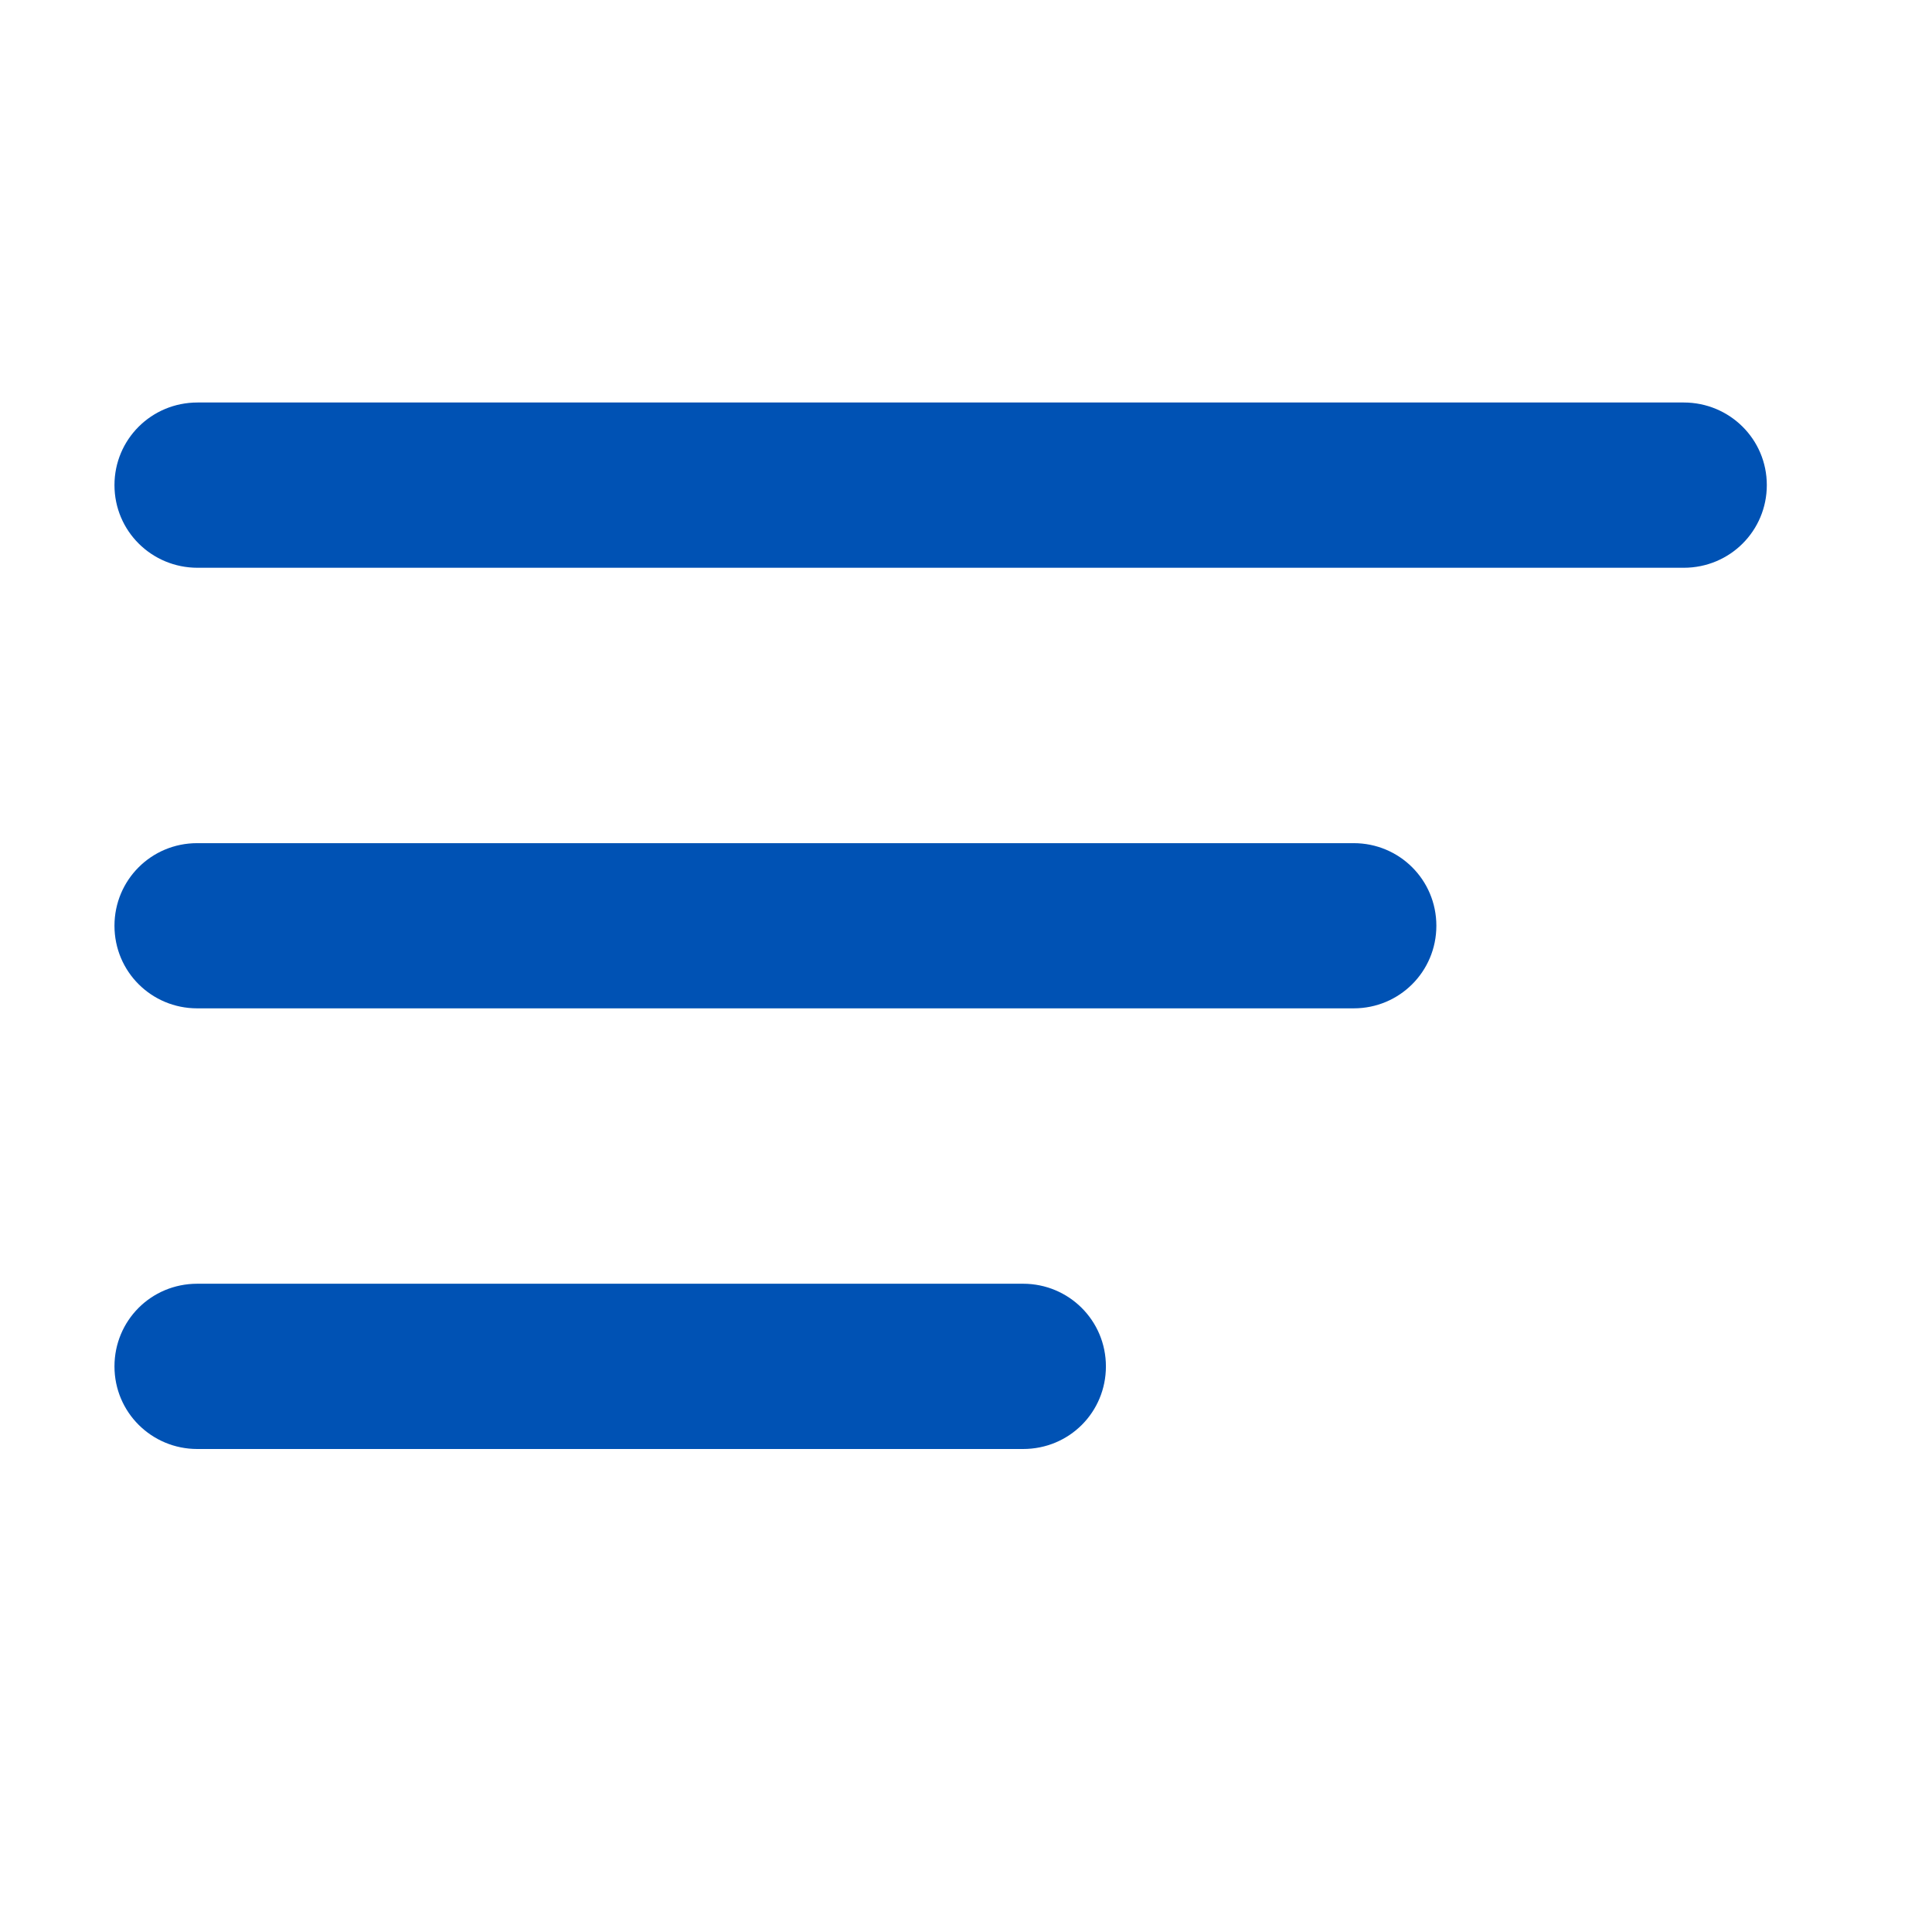
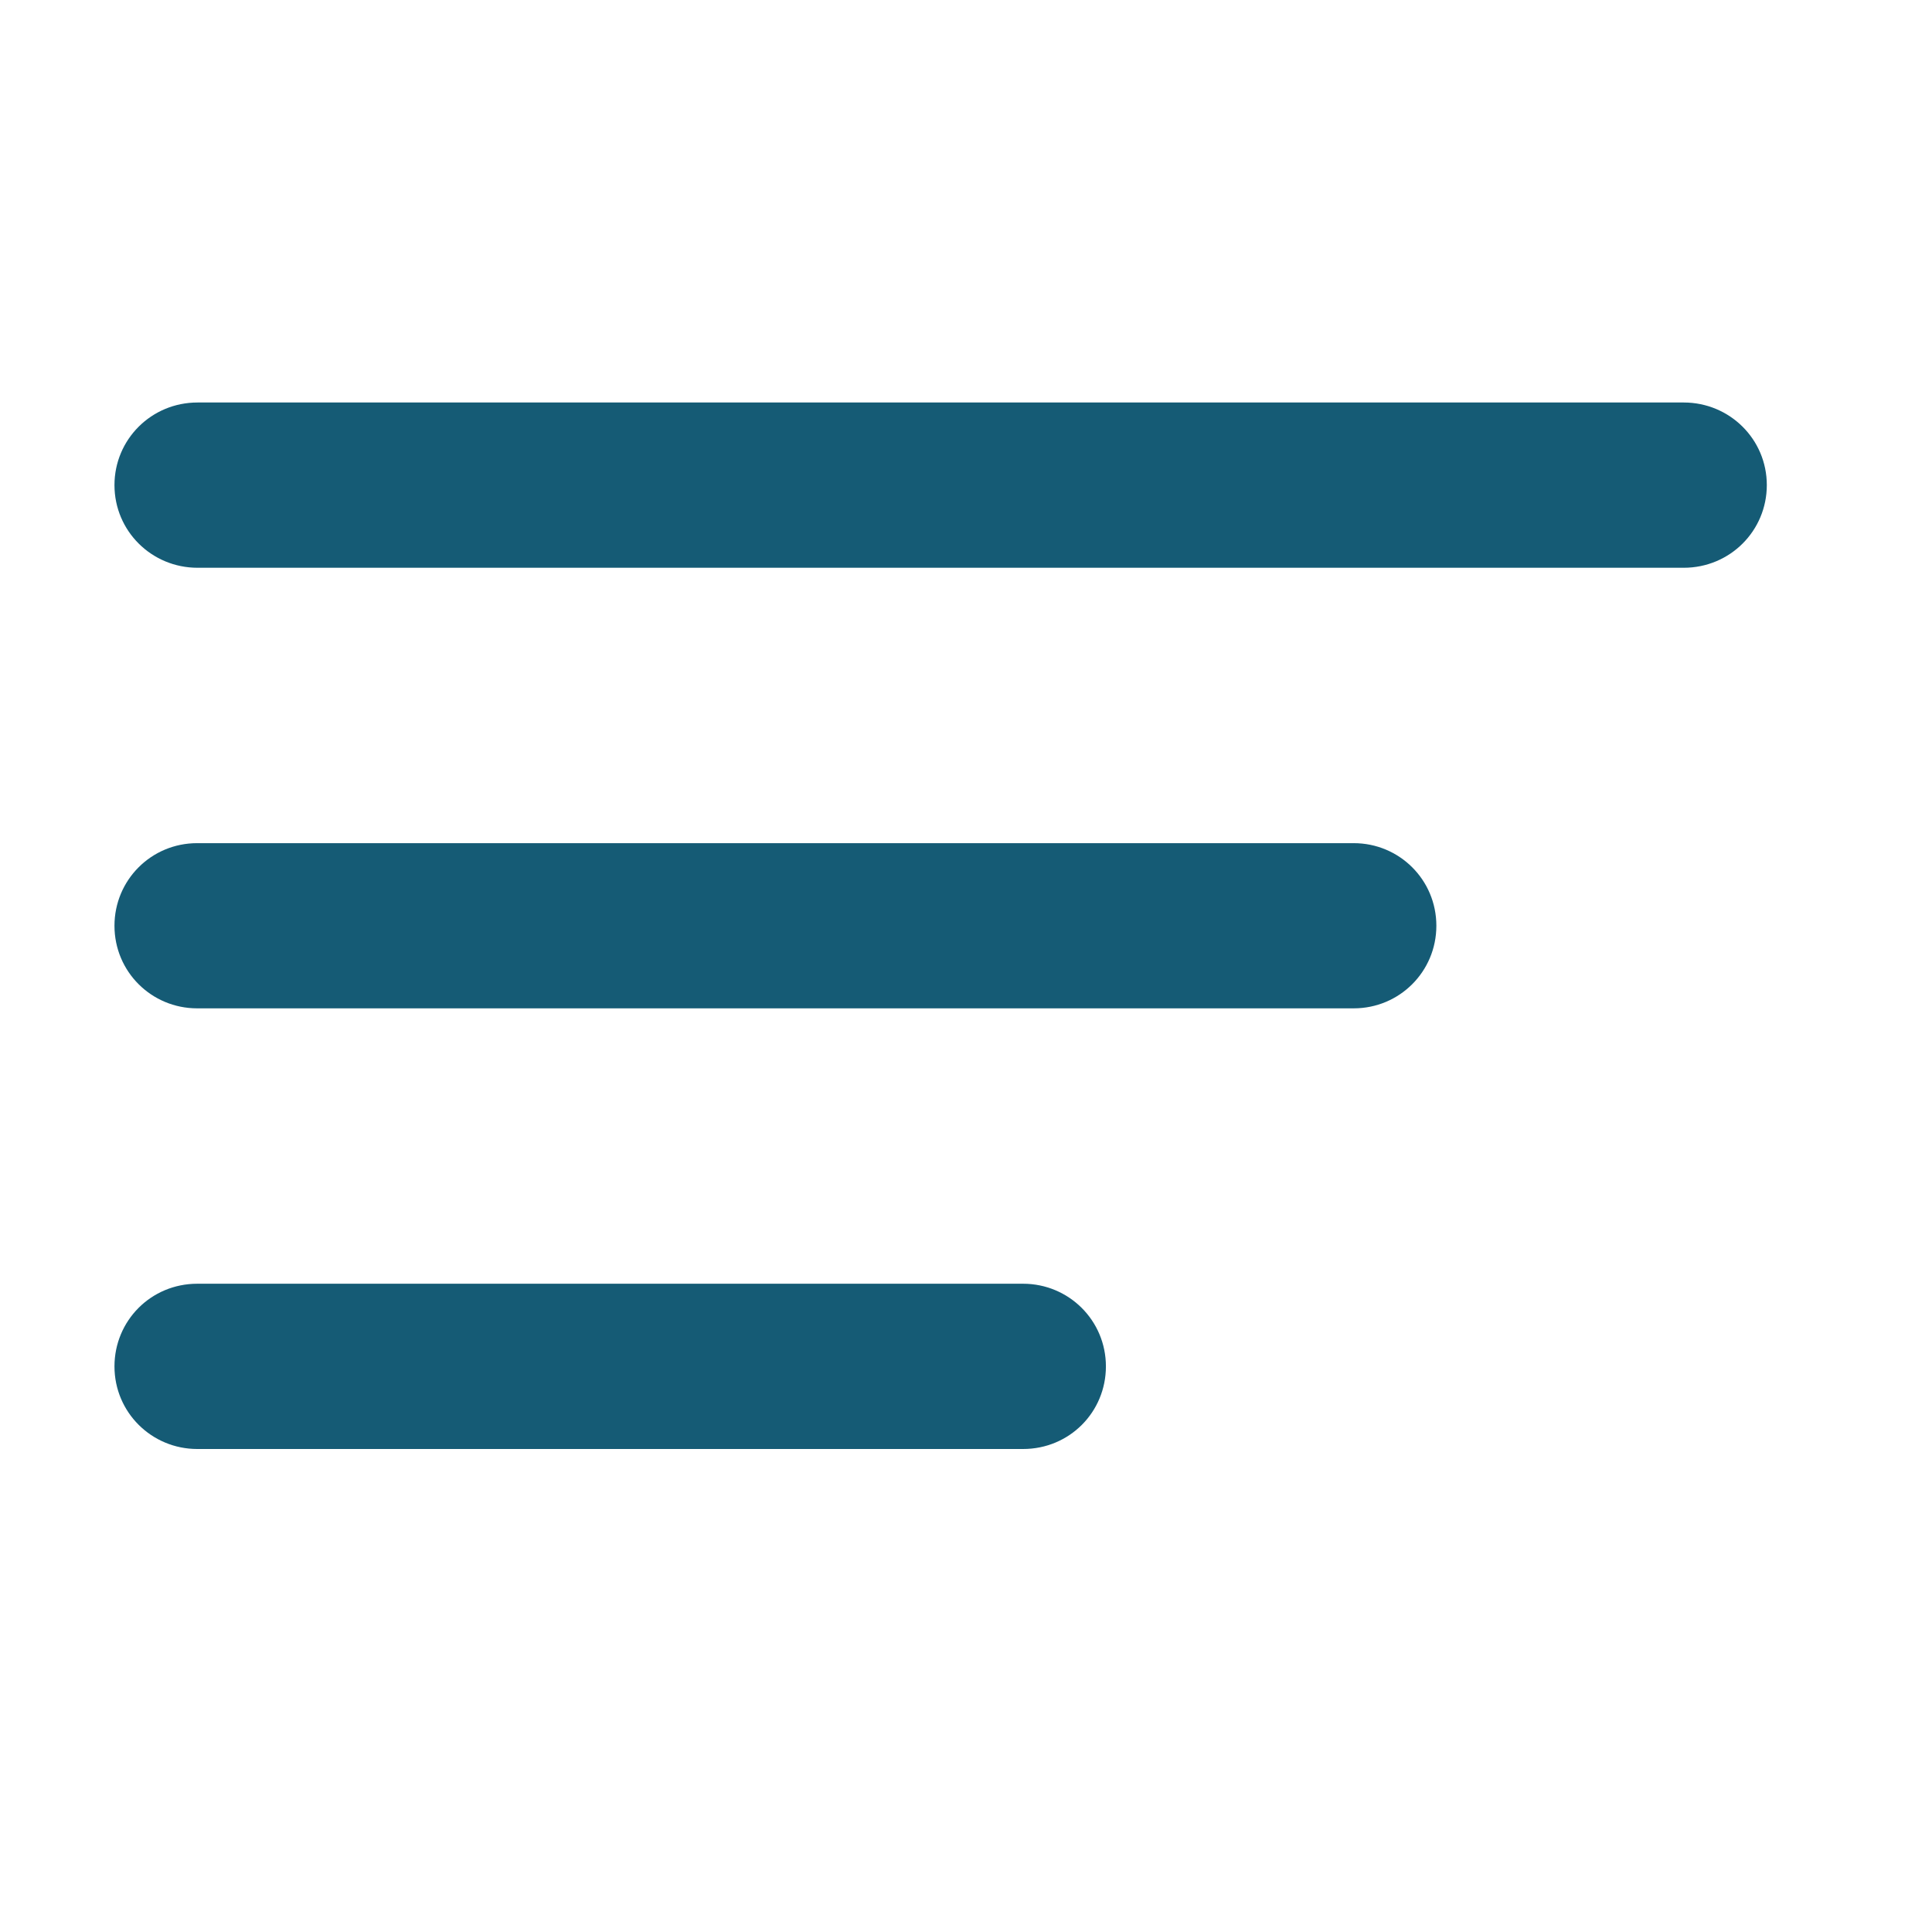
<svg xmlns="http://www.w3.org/2000/svg" width="24" height="24" viewBox="0 0 24 24" fill="none">
-   <path fill-rule="evenodd" clip-rule="evenodd" d="M1.422 6.026C1.422 5.46 1.879 5 2.454 5H20.916C21.486 5 21.948 5.456 21.948 6.026C21.948 6.593 21.491 7.053 20.916 7.053H2.454C1.884 7.053 1.422 6.597 1.422 6.026ZM17.843 11.5C17.843 12.067 17.387 12.526 16.816 12.526H2.449C1.882 12.526 1.422 12.071 1.422 11.5C1.422 10.933 1.878 10.474 2.449 10.474H16.816C17.383 10.474 17.843 10.929 17.843 11.5ZM13.738 16.974C13.738 17.541 13.285 18 12.709 18H2.451C1.883 18 1.422 17.544 1.422 16.974C1.422 16.407 1.875 15.947 2.451 15.947H12.709C13.277 15.947 13.738 16.403 13.738 16.974Z" fill="#0052B4" />
+   <path fill-rule="evenodd" clip-rule="evenodd" d="M1.422 6.026C1.422 5.46 1.879 5 2.454 5H20.916C21.486 5 21.948 5.456 21.948 6.026C21.948 6.593 21.491 7.053 20.916 7.053H2.454C1.884 7.053 1.422 6.597 1.422 6.026ZM17.843 11.5C17.843 12.067 17.387 12.526 16.816 12.526H2.449C1.882 12.526 1.422 12.071 1.422 11.5C1.422 10.933 1.878 10.474 2.449 10.474H16.816C17.383 10.474 17.843 10.929 17.843 11.5ZM13.738 16.974C13.738 17.541 13.285 18 12.709 18H2.451C1.883 18 1.422 17.544 1.422 16.974C1.422 16.407 1.875 15.947 2.451 15.947H12.709C13.277 15.947 13.738 16.403 13.738 16.974Z" fill="#155b75" />
</svg>
